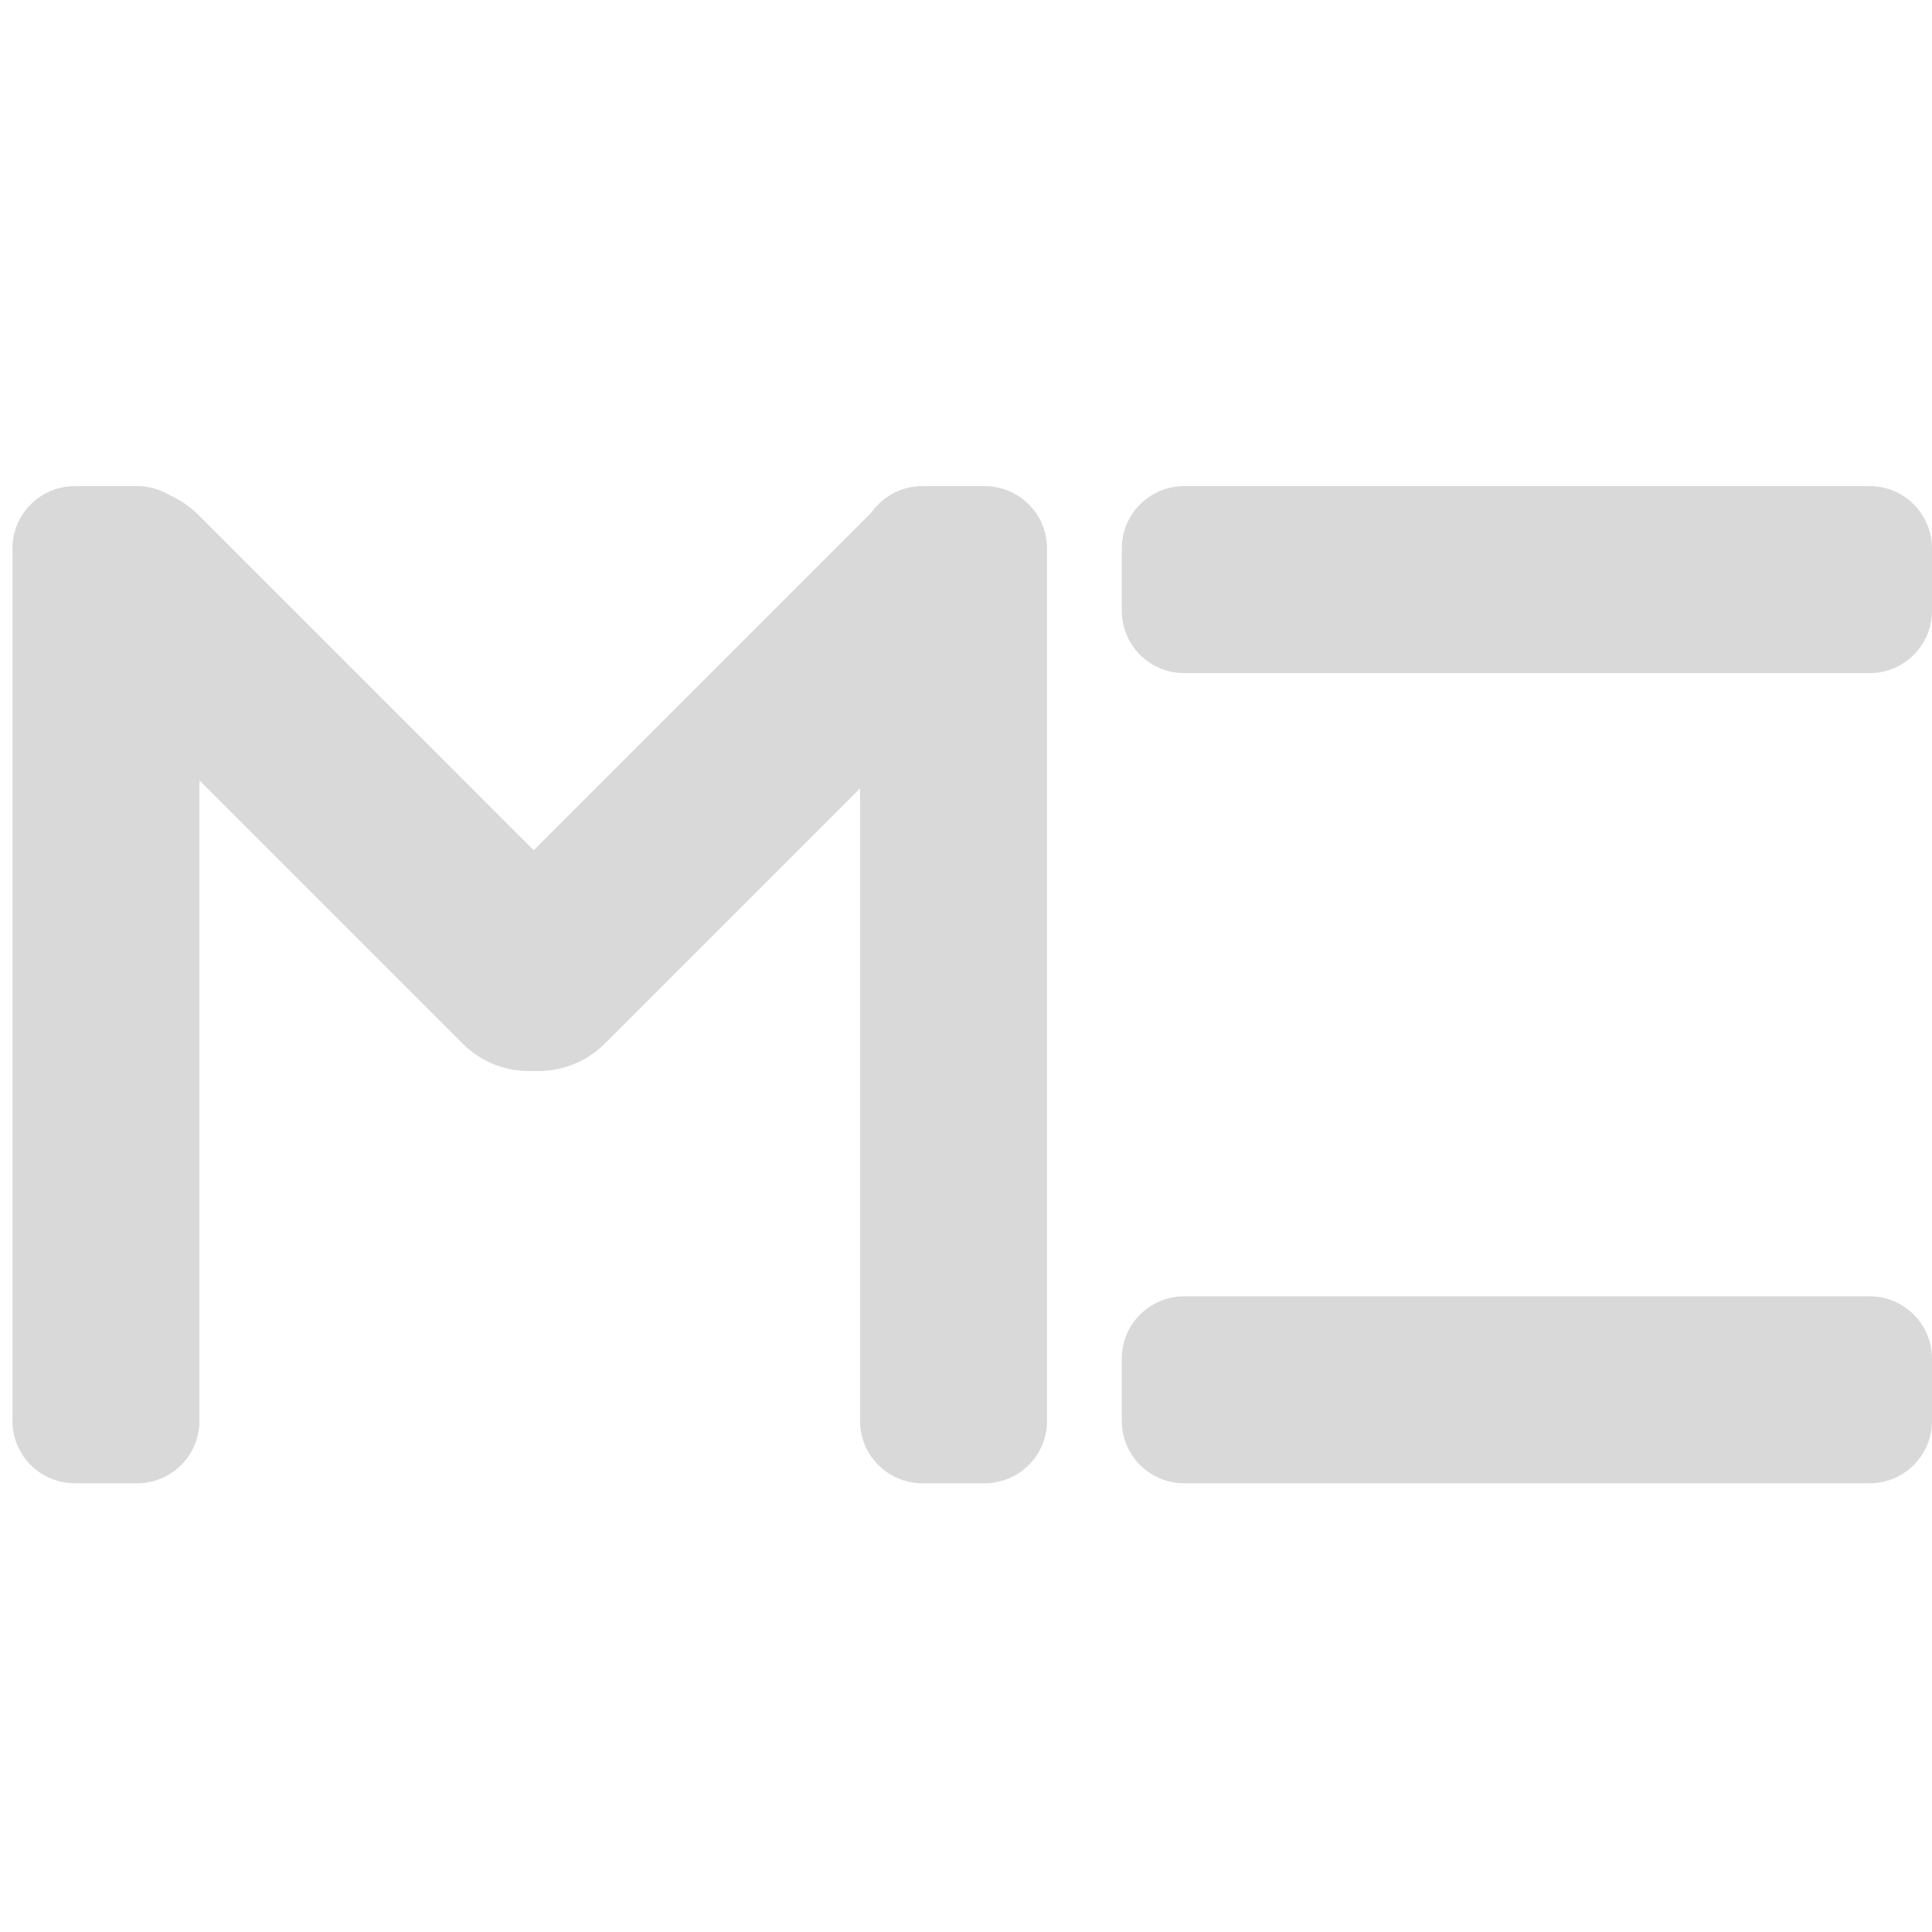
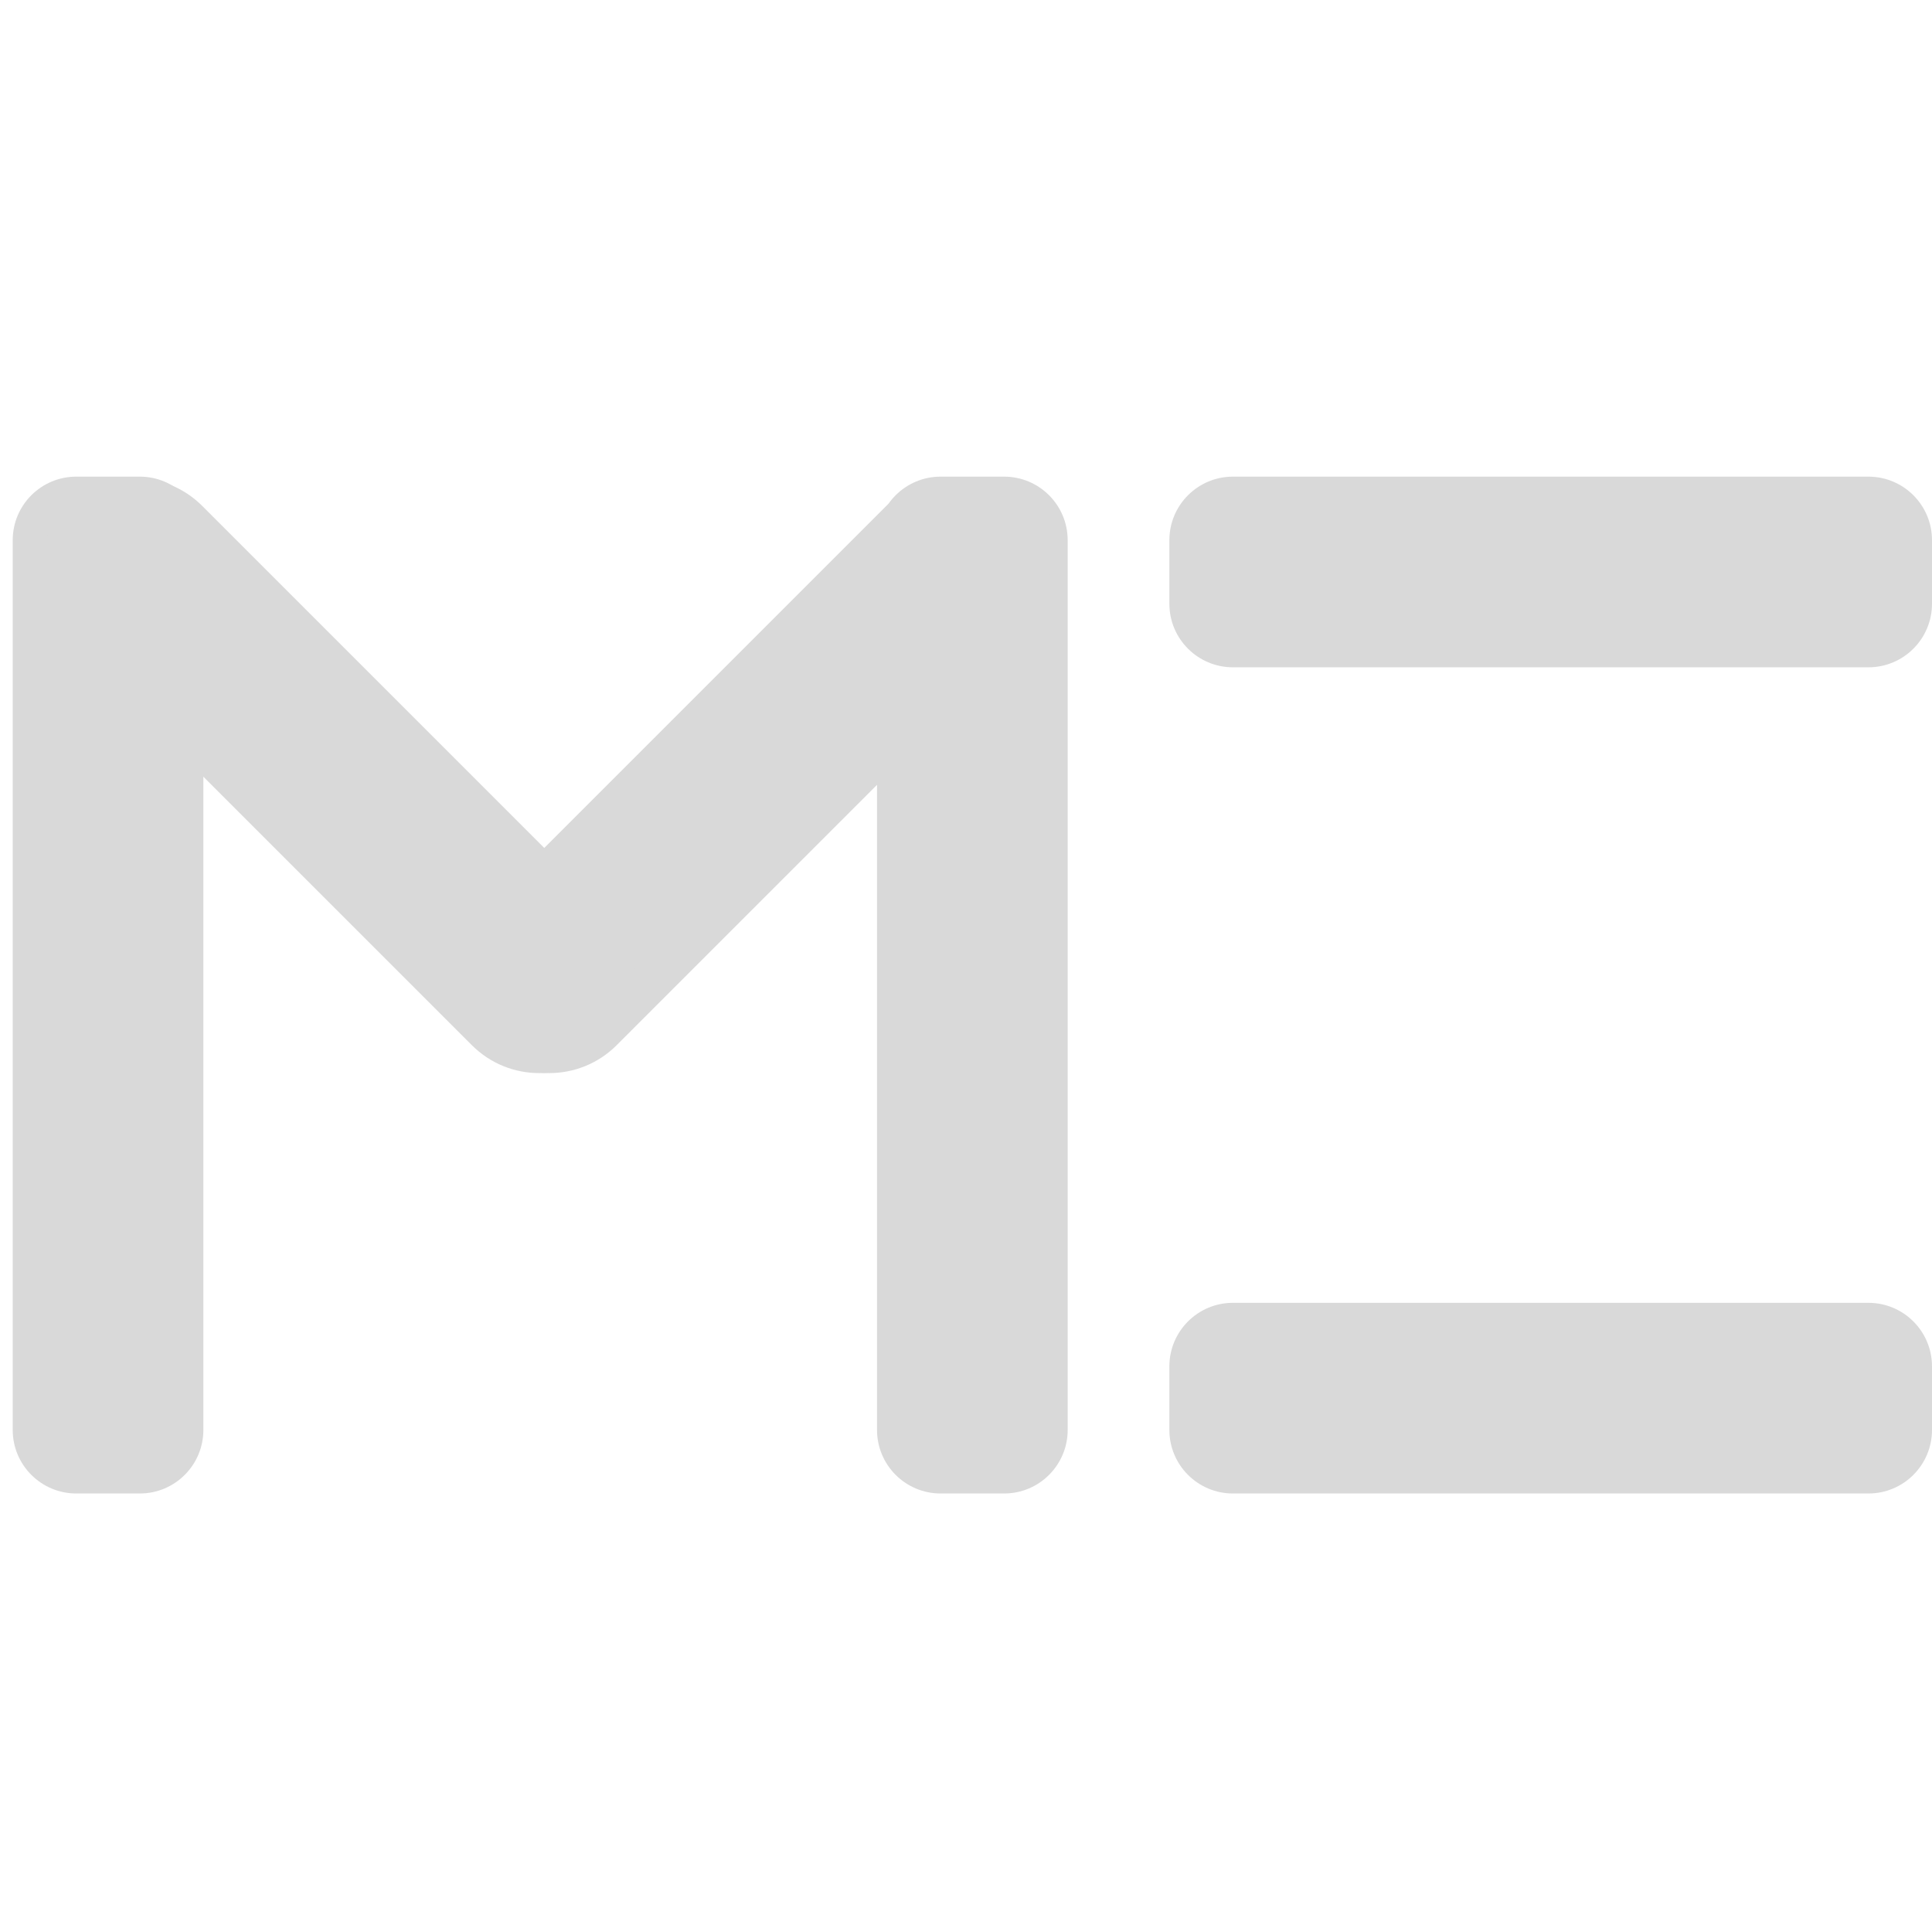
- <svg xmlns="http://www.w3.org/2000/svg" width="24" height="24" viewBox="0 0 155 83" fill="none">
+ <svg xmlns="http://www.w3.org/2000/svg" width="32" height="32" viewBox="0 0 152 83" fill="none">
  <rect x="1" y="3" width="15" height="80" rx="5" fill="#D9D9D9" />
  <rect x="69" y="3" width="15" height="80" rx="5" fill="#D9D9D9" />
  <rect x="75.033" width="15" height="60" rx="7.5" transform="rotate(45 75.033 0)" fill="#D9D9D9" />
  <rect y="10.607" width="15" height="60" rx="7.5" transform="rotate(-45 0 10.6066)" fill="#D9D9D9" />
-   <path d="M95 18C92.239 18 90 15.761 90 13V8C90 5.239 92.239 3 95 3L150 3C152.761 3 155 5.239 155 8V13C155 15.761 152.761 18 150 18L95 18Z" fill="#D9D9D9" />
-   <path d="M95 83C92.239 83 90 80.761 90 78V73C90 70.239 92.239 68 95 68H150C152.761 68 155 70.239 155 73V78C155 80.761 152.761 83 150 83H95Z" fill="#D9D9D9" />
+   <path d="M97 18C94.239 18 92 15.761 92 13V8C92 5.239 94.239 3 97 3L147 3C149.761 3 152 5.239 152 8V13C152 15.761 149.761 18 147 18L97 18Z" fill="#D9D9D9" />
+   <path d="M97 83C94.239 83 92 80.761 92 78V73C92 70.239 94.239 68 97 68H147C149.761 68 152 70.239 152 73V78C152 80.761 149.761 83 147 83H97Z" fill="#D9D9D9" />
</svg>
